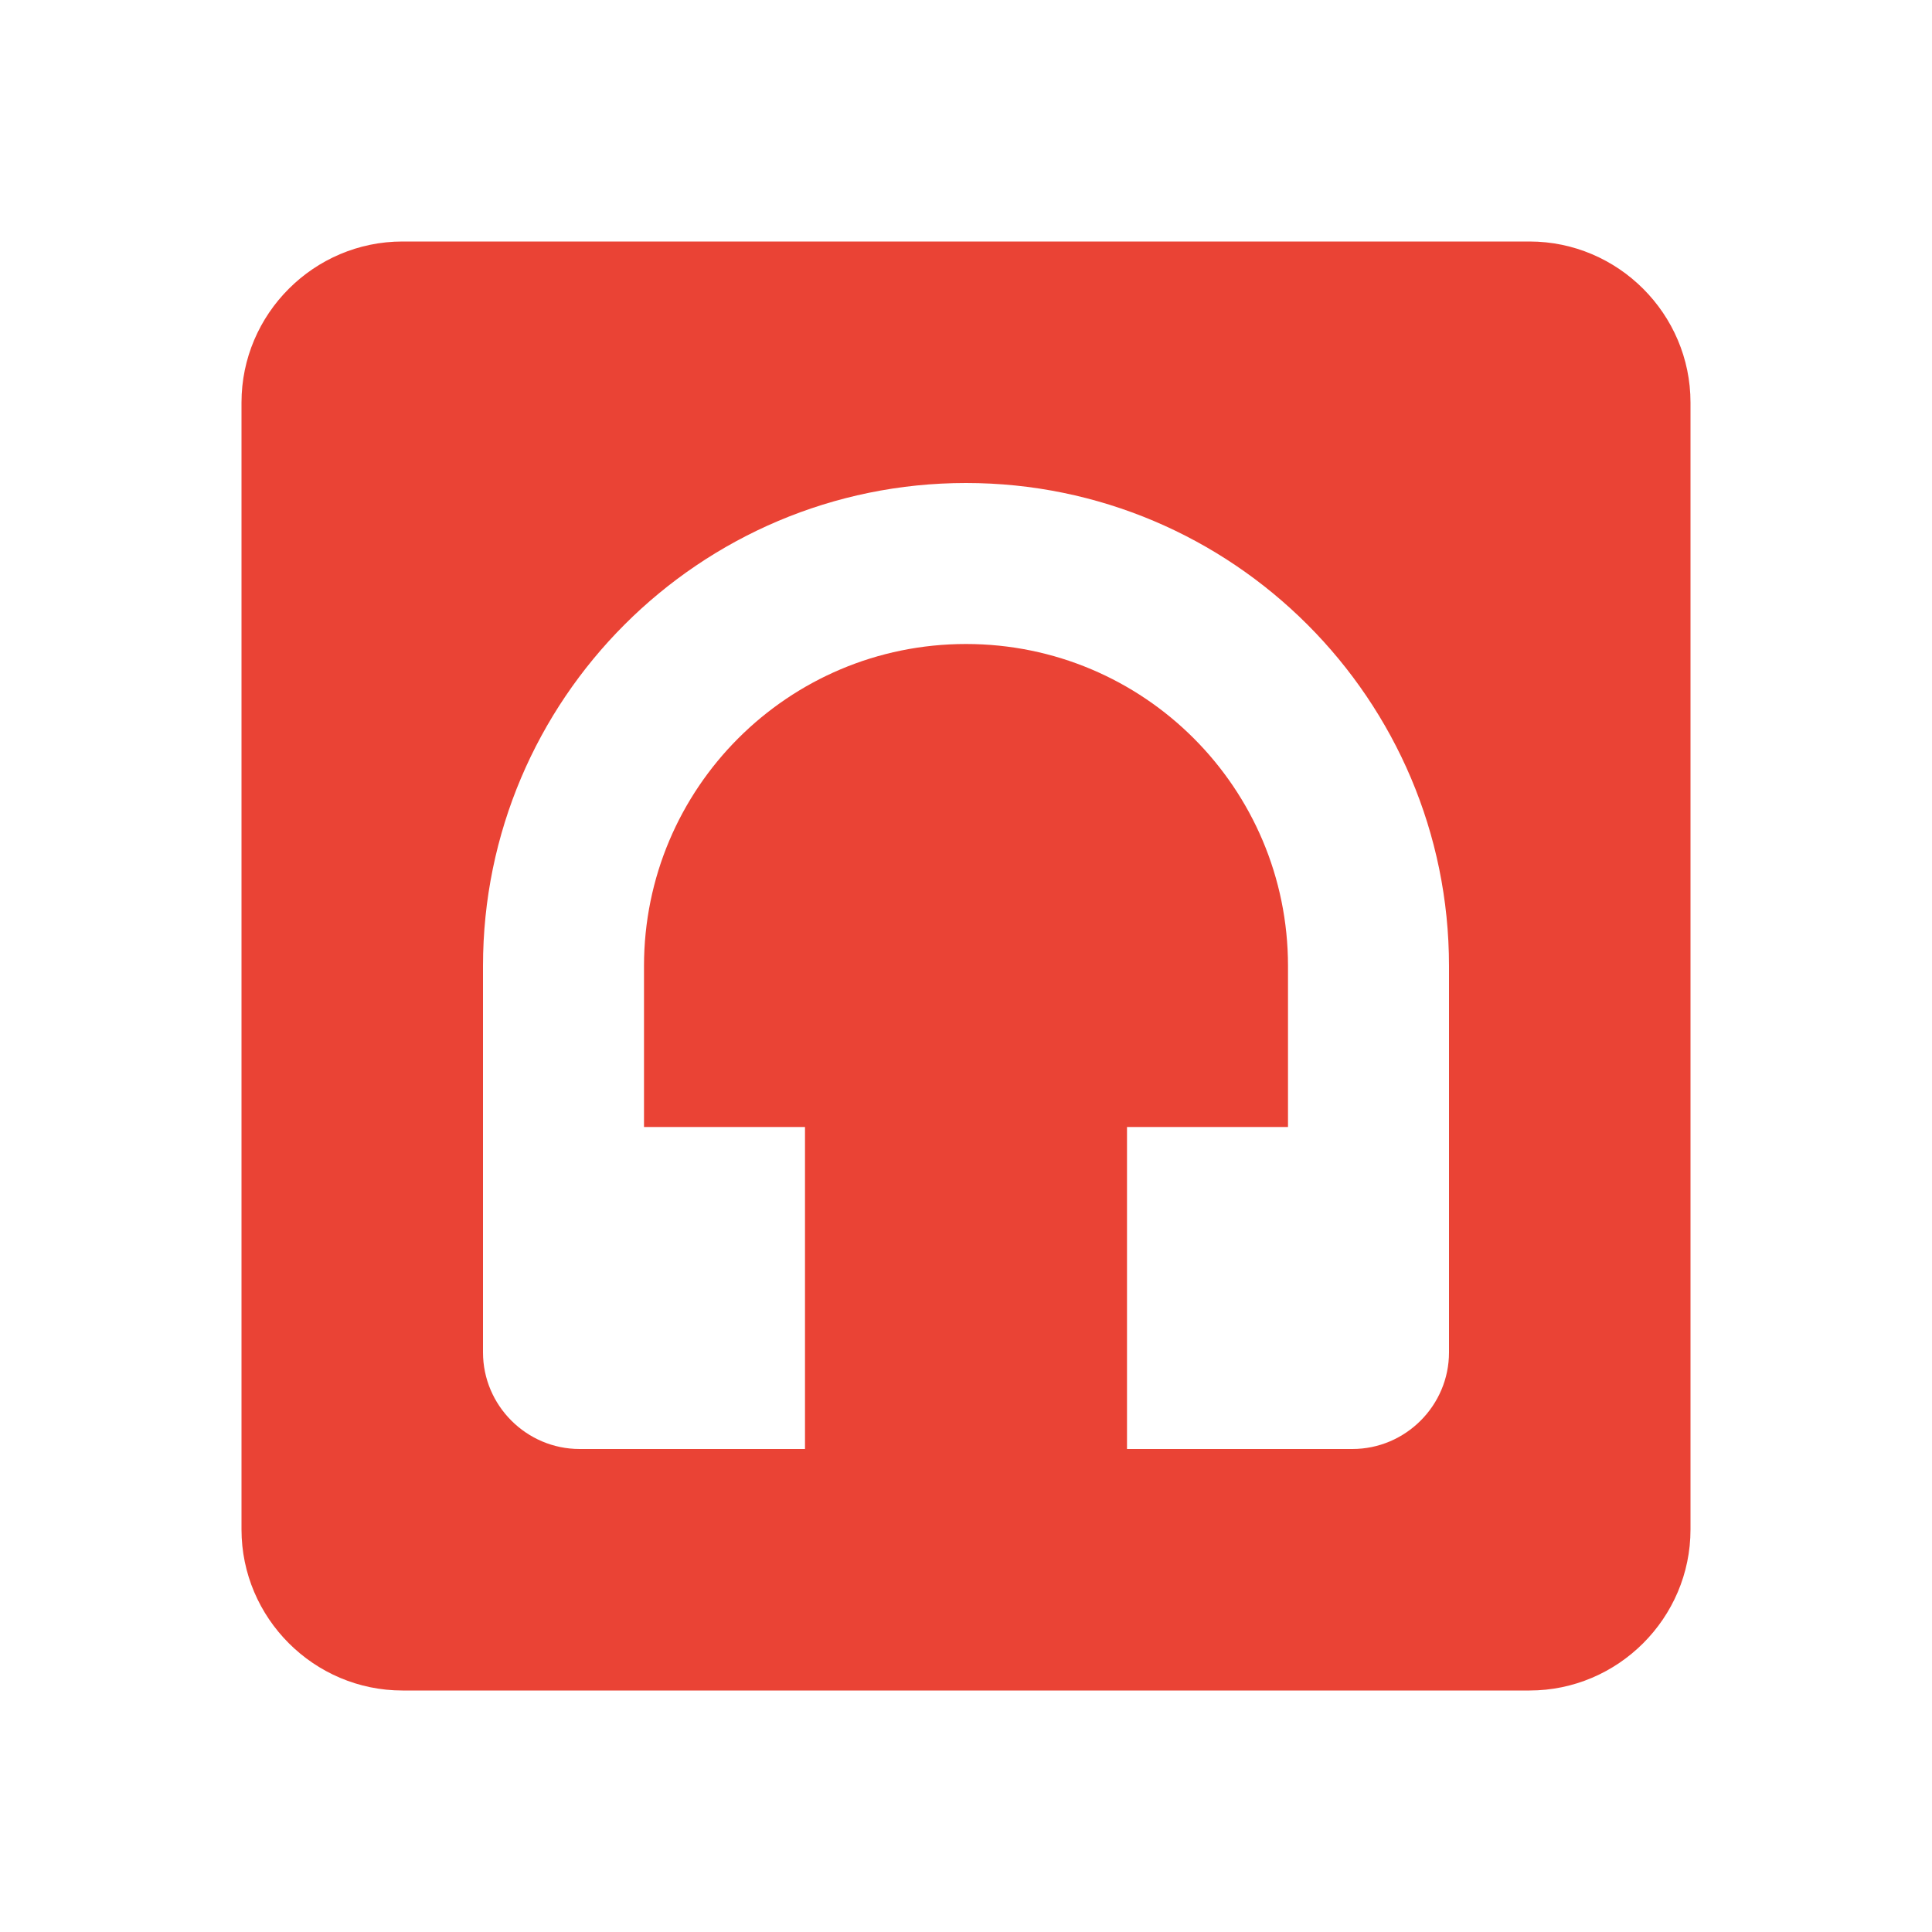
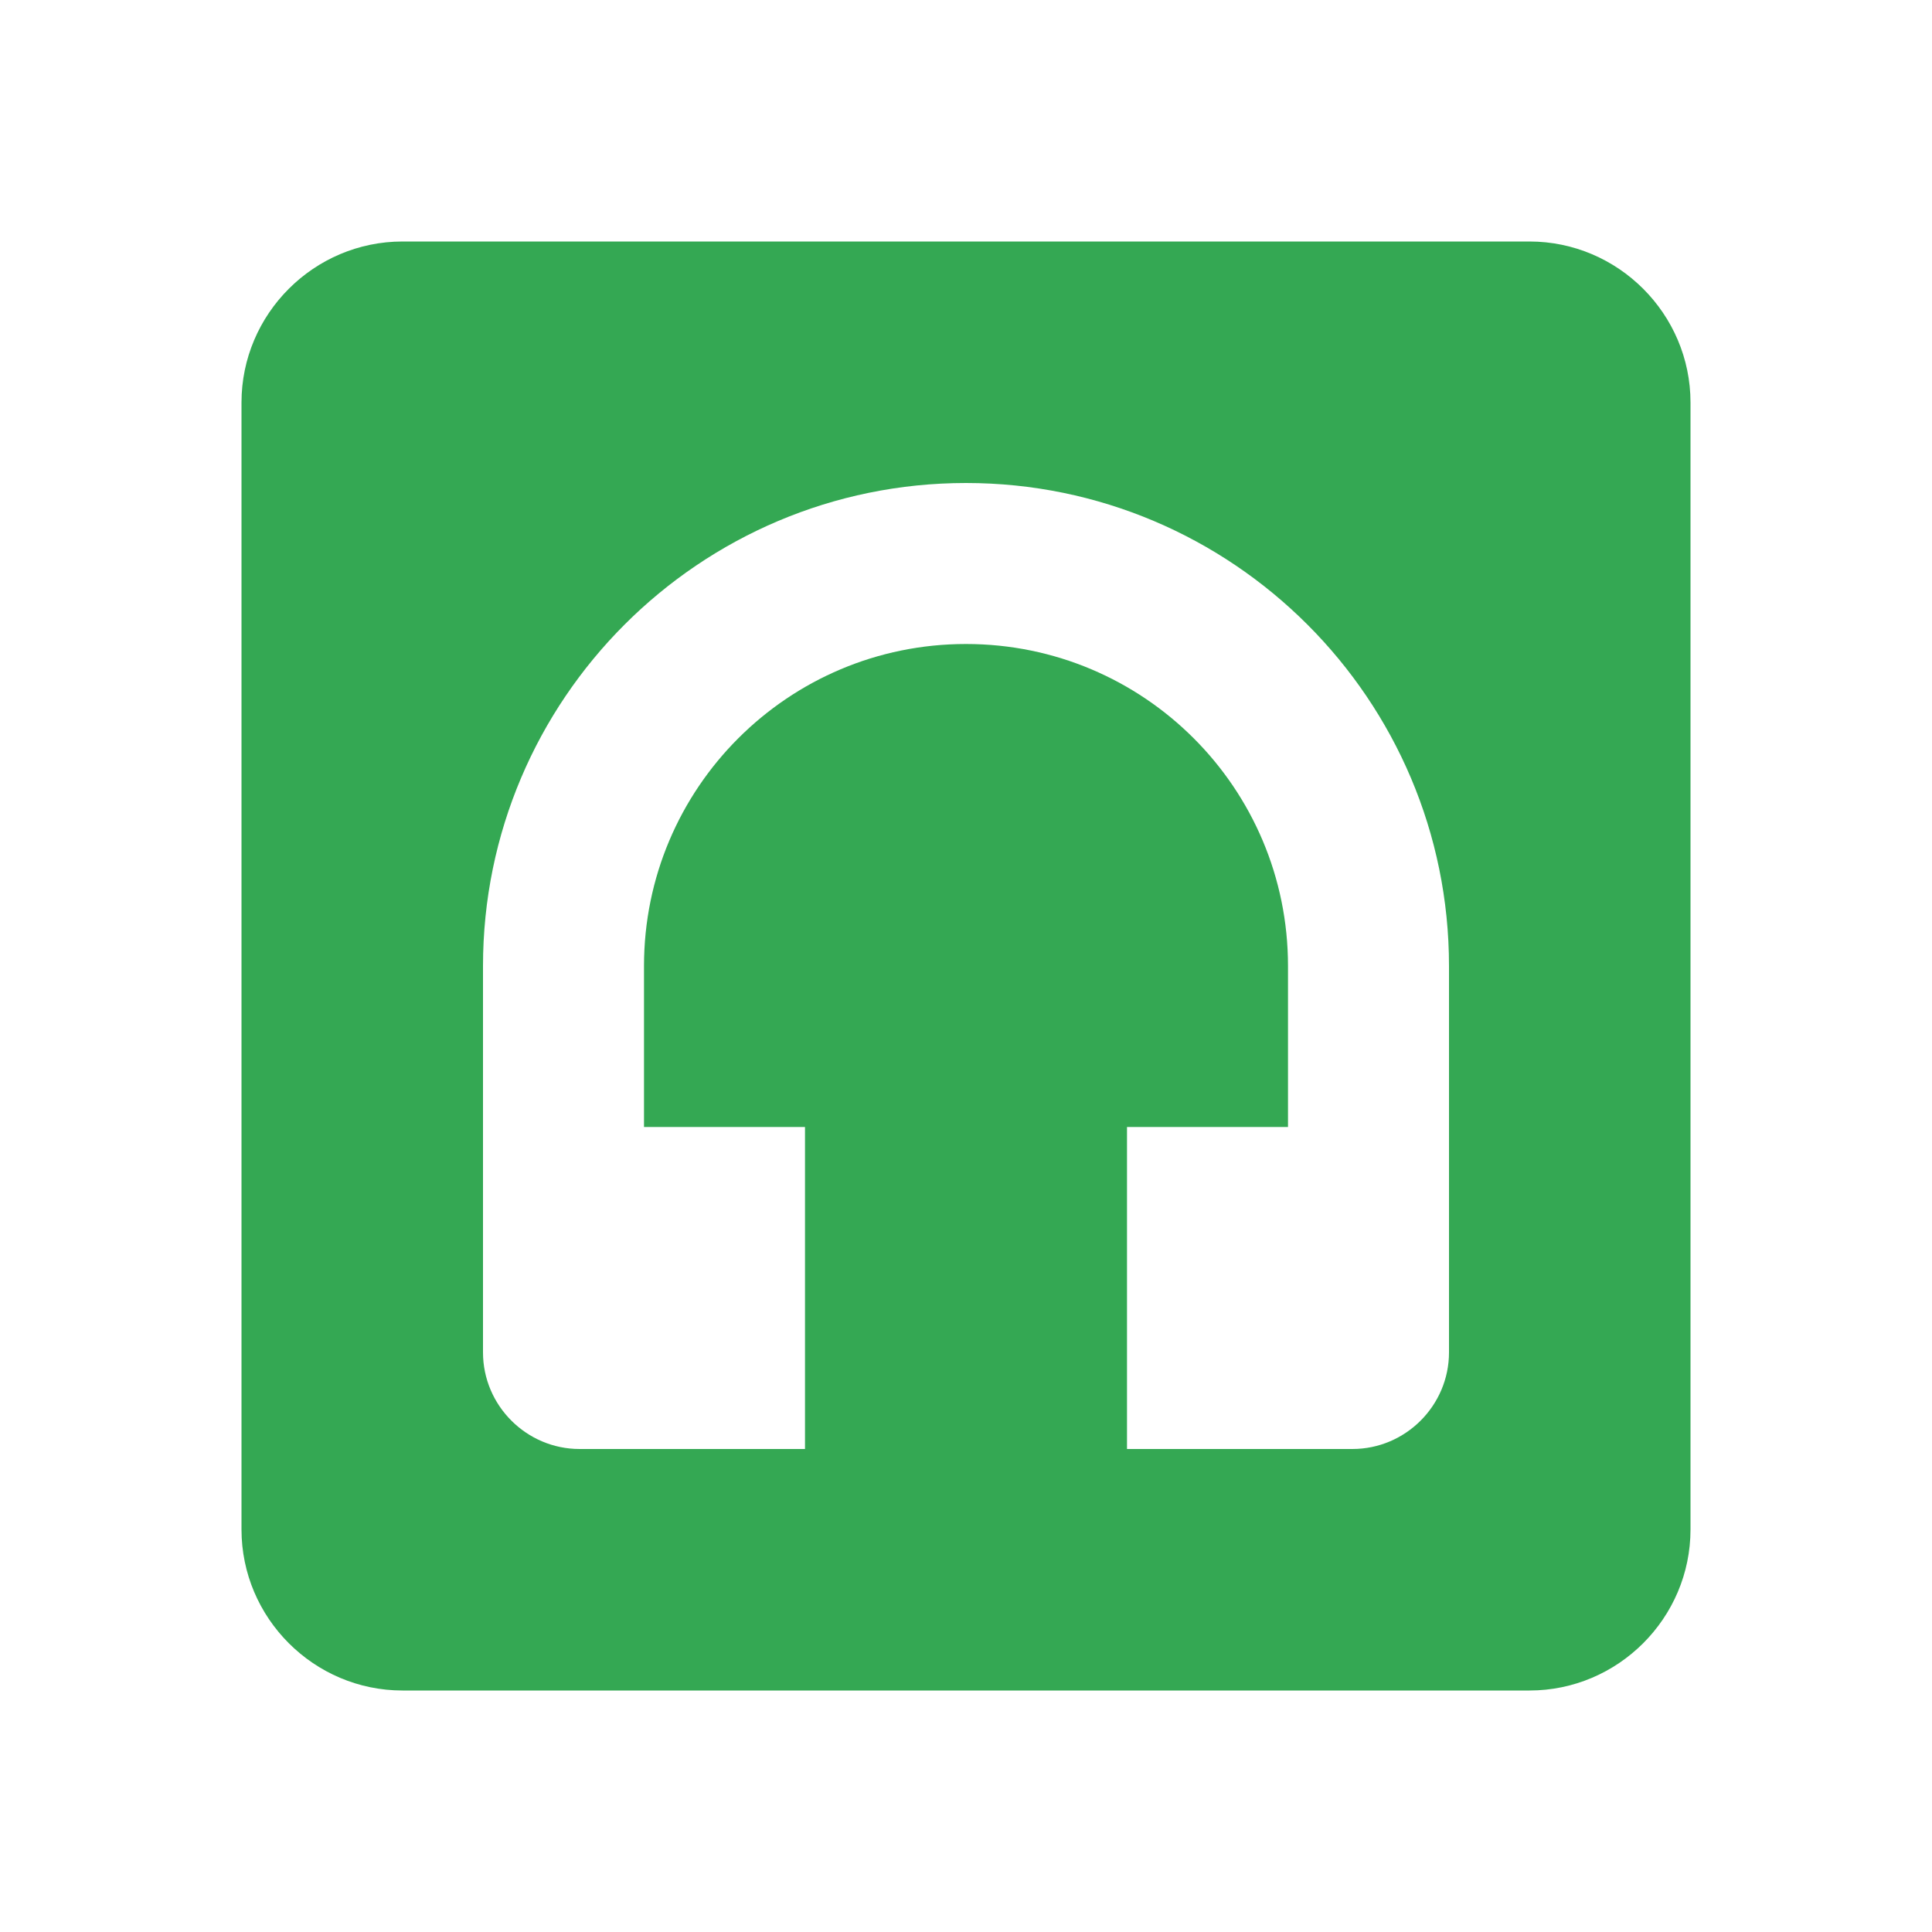
- <svg xmlns="http://www.w3.org/2000/svg" height="24" width="24" viewBox="0 0 24 24" fill="rgb(234, 67, 53)" focusable="false">
+ <svg xmlns="http://www.w3.org/2000/svg" height="24" width="24" viewBox="0 0 24 24" fill="rgb(52, 168, 83)" focusable="false">
  <path d="M19 3H5c-1.1 0-2 .9-2 2v14c0 1.1.9 2 2 2h14c1.1 0 2-.9 2-2V5c0-1.1-.9-2-2-2zM7.2 18c-.66 0-1.2-.54-1.2-1.2V12c0-3.31 2.69-6 6-6s6 2.69 6 6v4.8c0 .66-.54 1.2-1.2 1.2H14v-4h2v-2c0-2.21-1.79-4-4-4s-4 1.79-4 4v2h2v4H7.2z" />
  <path d="M0 0h24v24H0z" fill="none" />
</svg>
